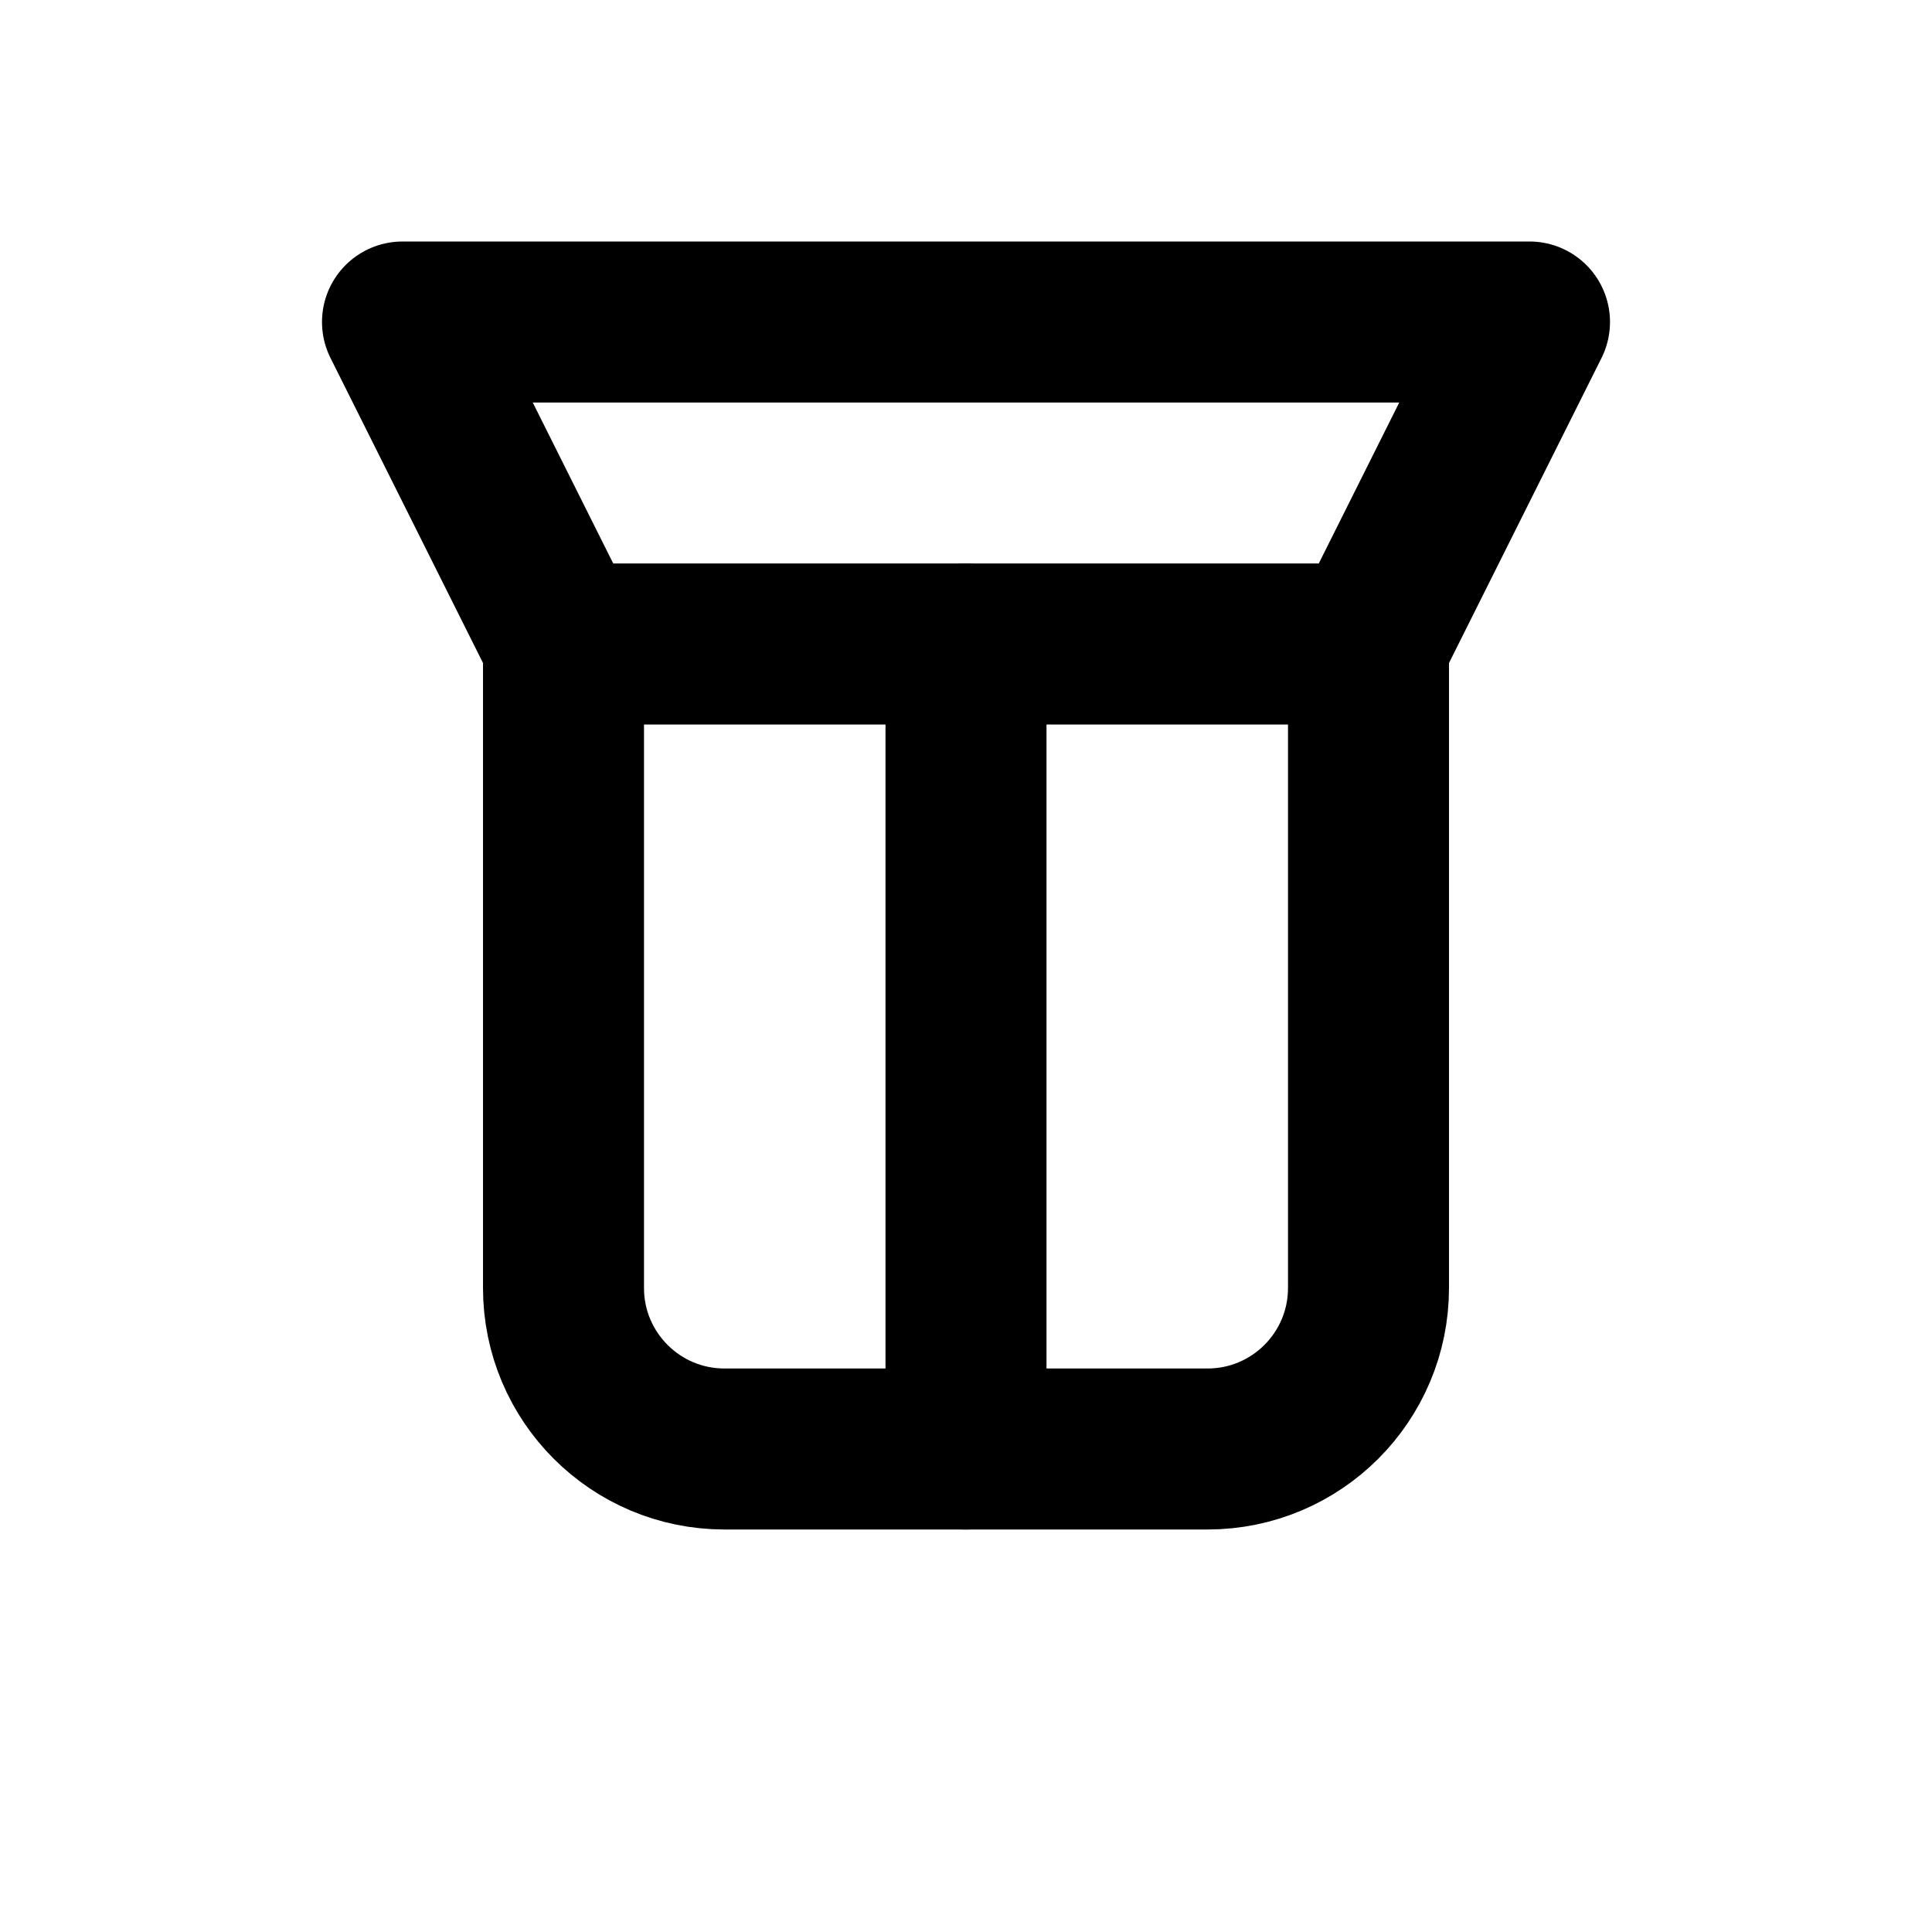
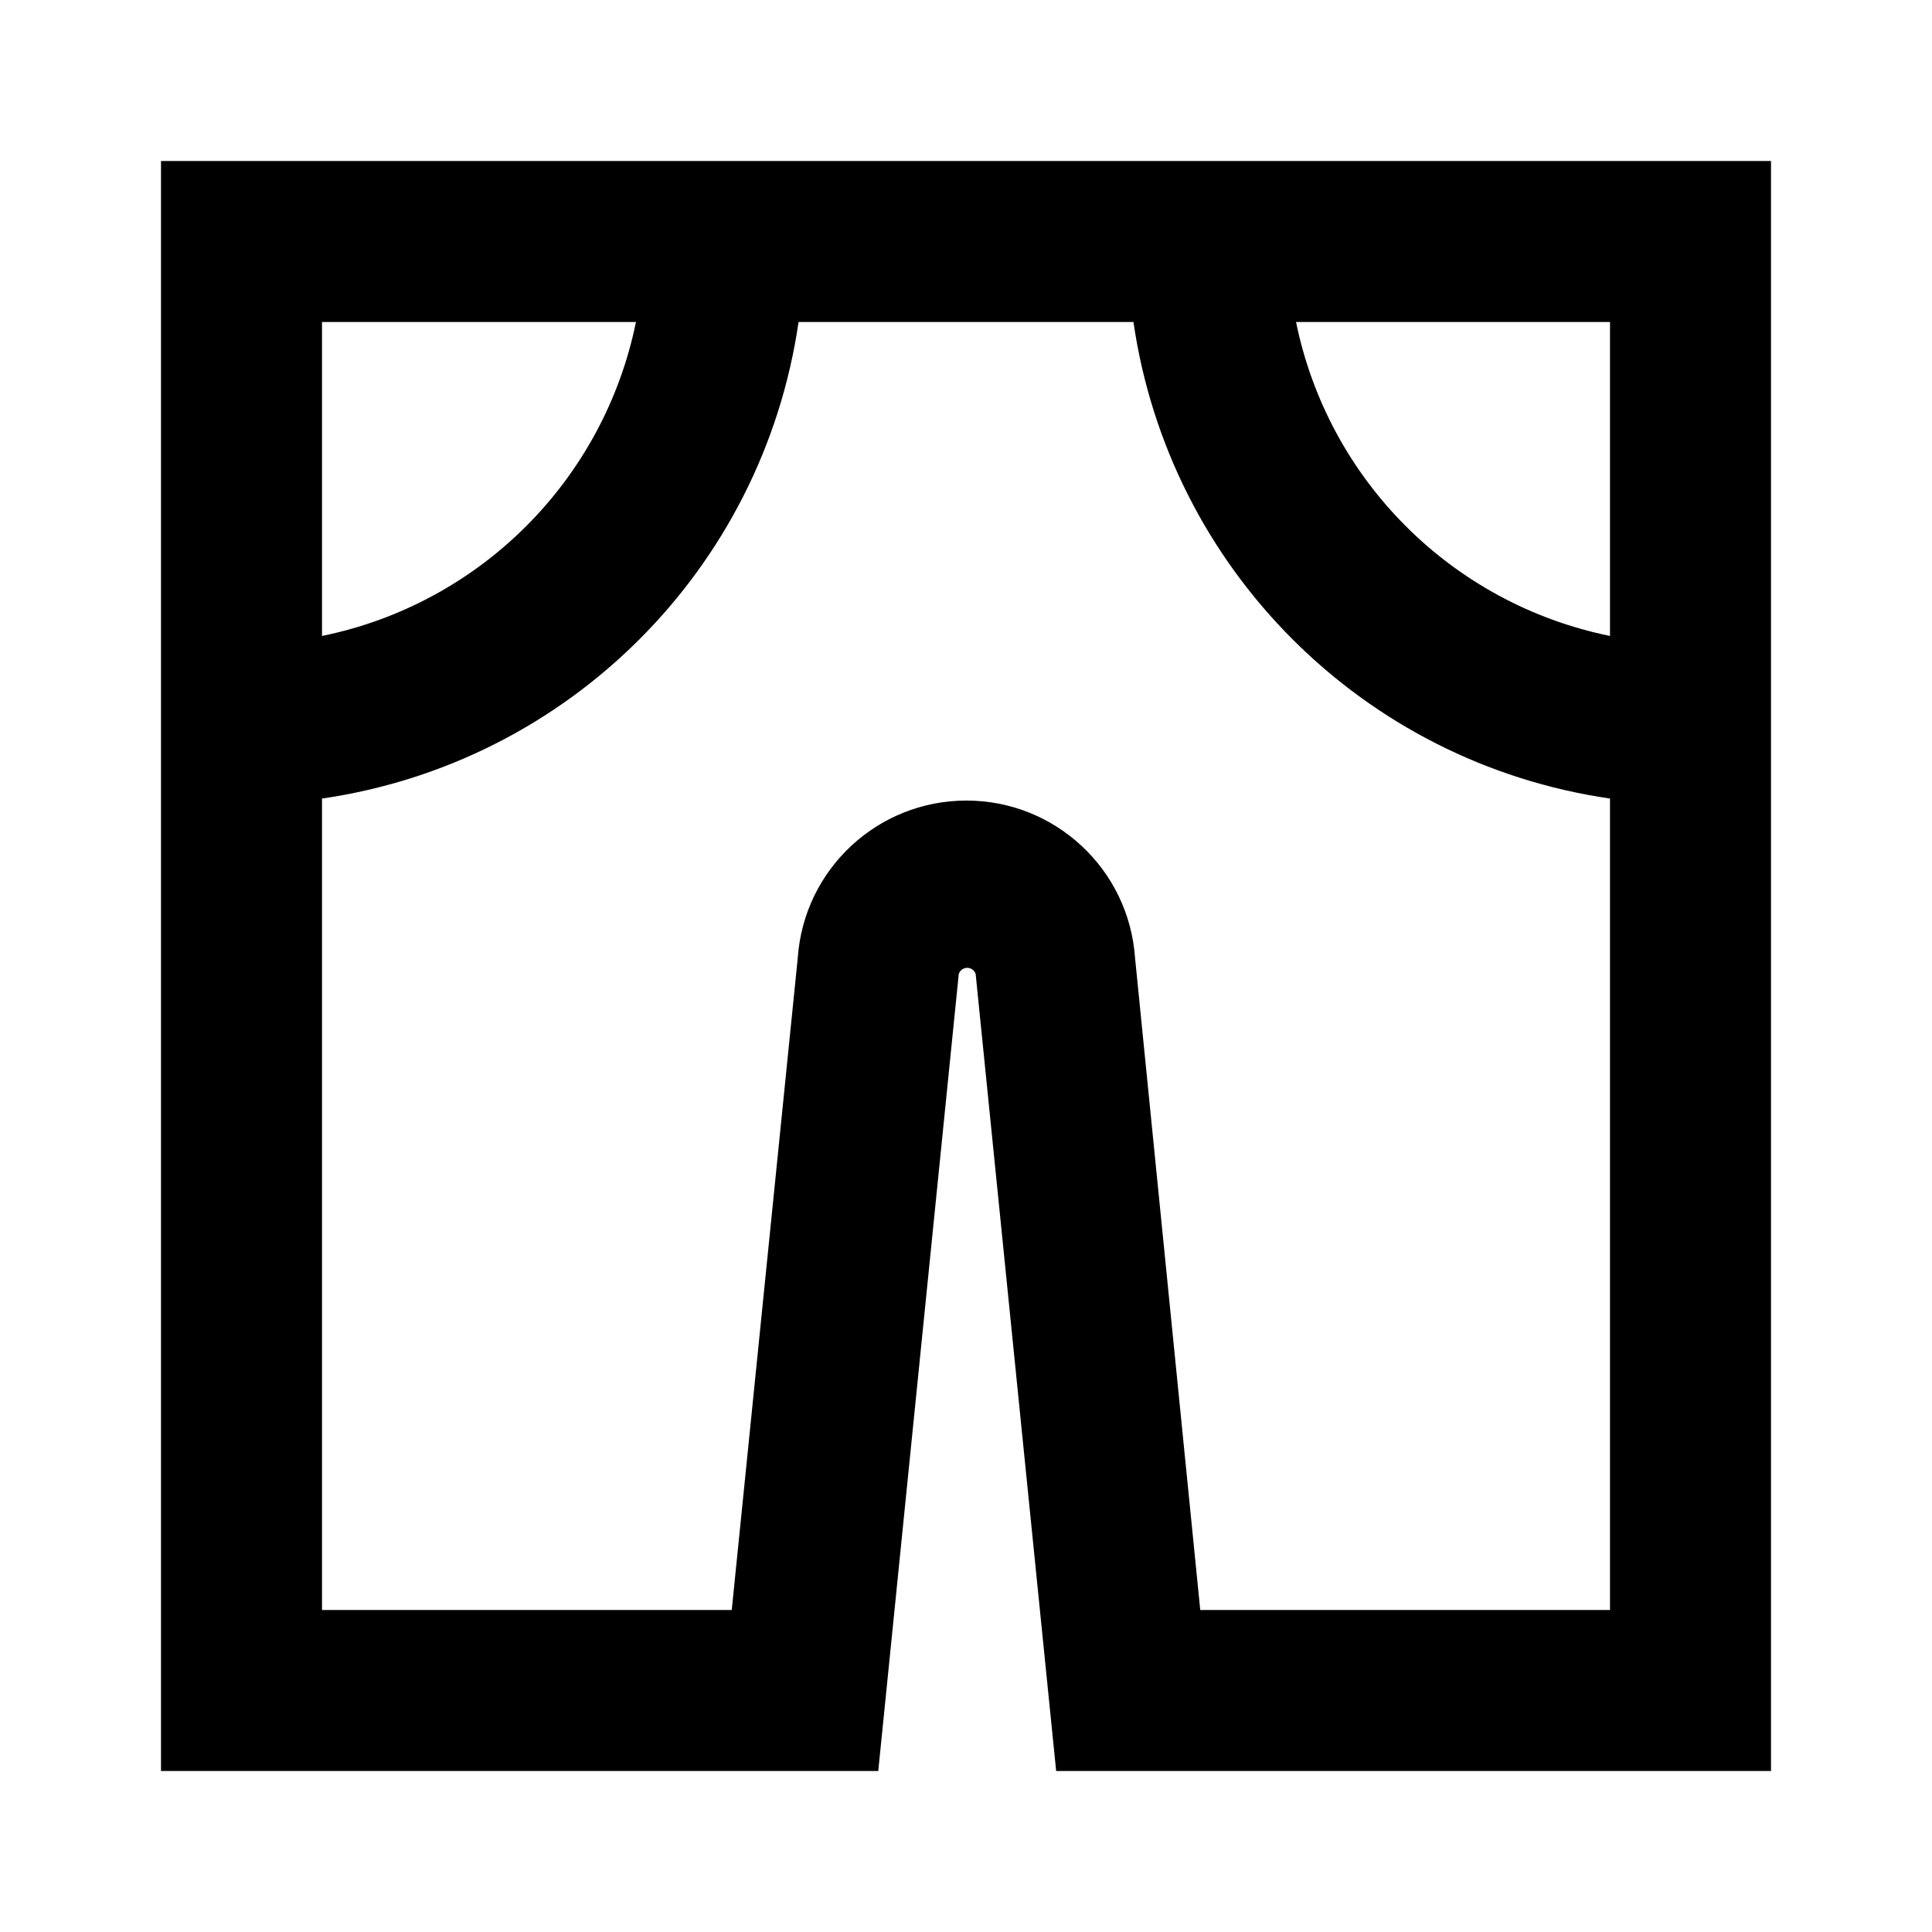
- <svg xmlns="http://www.w3.org/2000/svg" viewBox="0 0 24 24" fill="none" stroke="currentColor" stroke-width="2" stroke-linecap="round" stroke-linejoin="round">
-   <path d="M5 4h14l-2 4H7l-2-4z" />
-   <path d="M7 8v8a2 2 0 0 0 2 2h6a2 2 0 0 0 2-2V8" />
-   <path d="M12 8v10" />
+ <svg xmlns="http://www.w3.org/2000/svg" fill="#000000" width="800px" height="800px" viewBox="0 0 24 24">
+   <g data-name="Layer 2" id="Layer_2">
+     <path d="M10,2H2V22h8.91l1-9.9a.11.11,0,0,1,.21,0l1,9.9H22V2H10ZM4,4H7.9A5,5,0,0,1,4,7.9ZM14.91,20l-.81-8.1a2.1,2.1,0,0,0-4.19,0L9.09,20H4V9.92A7,7,0,0,0,9.92,4h4.16A7,7,0,0,0,20,9.92V20ZM20,4V7.9A5,5,0,0,1,16.1,4Z" />
+   </g>
</svg>
